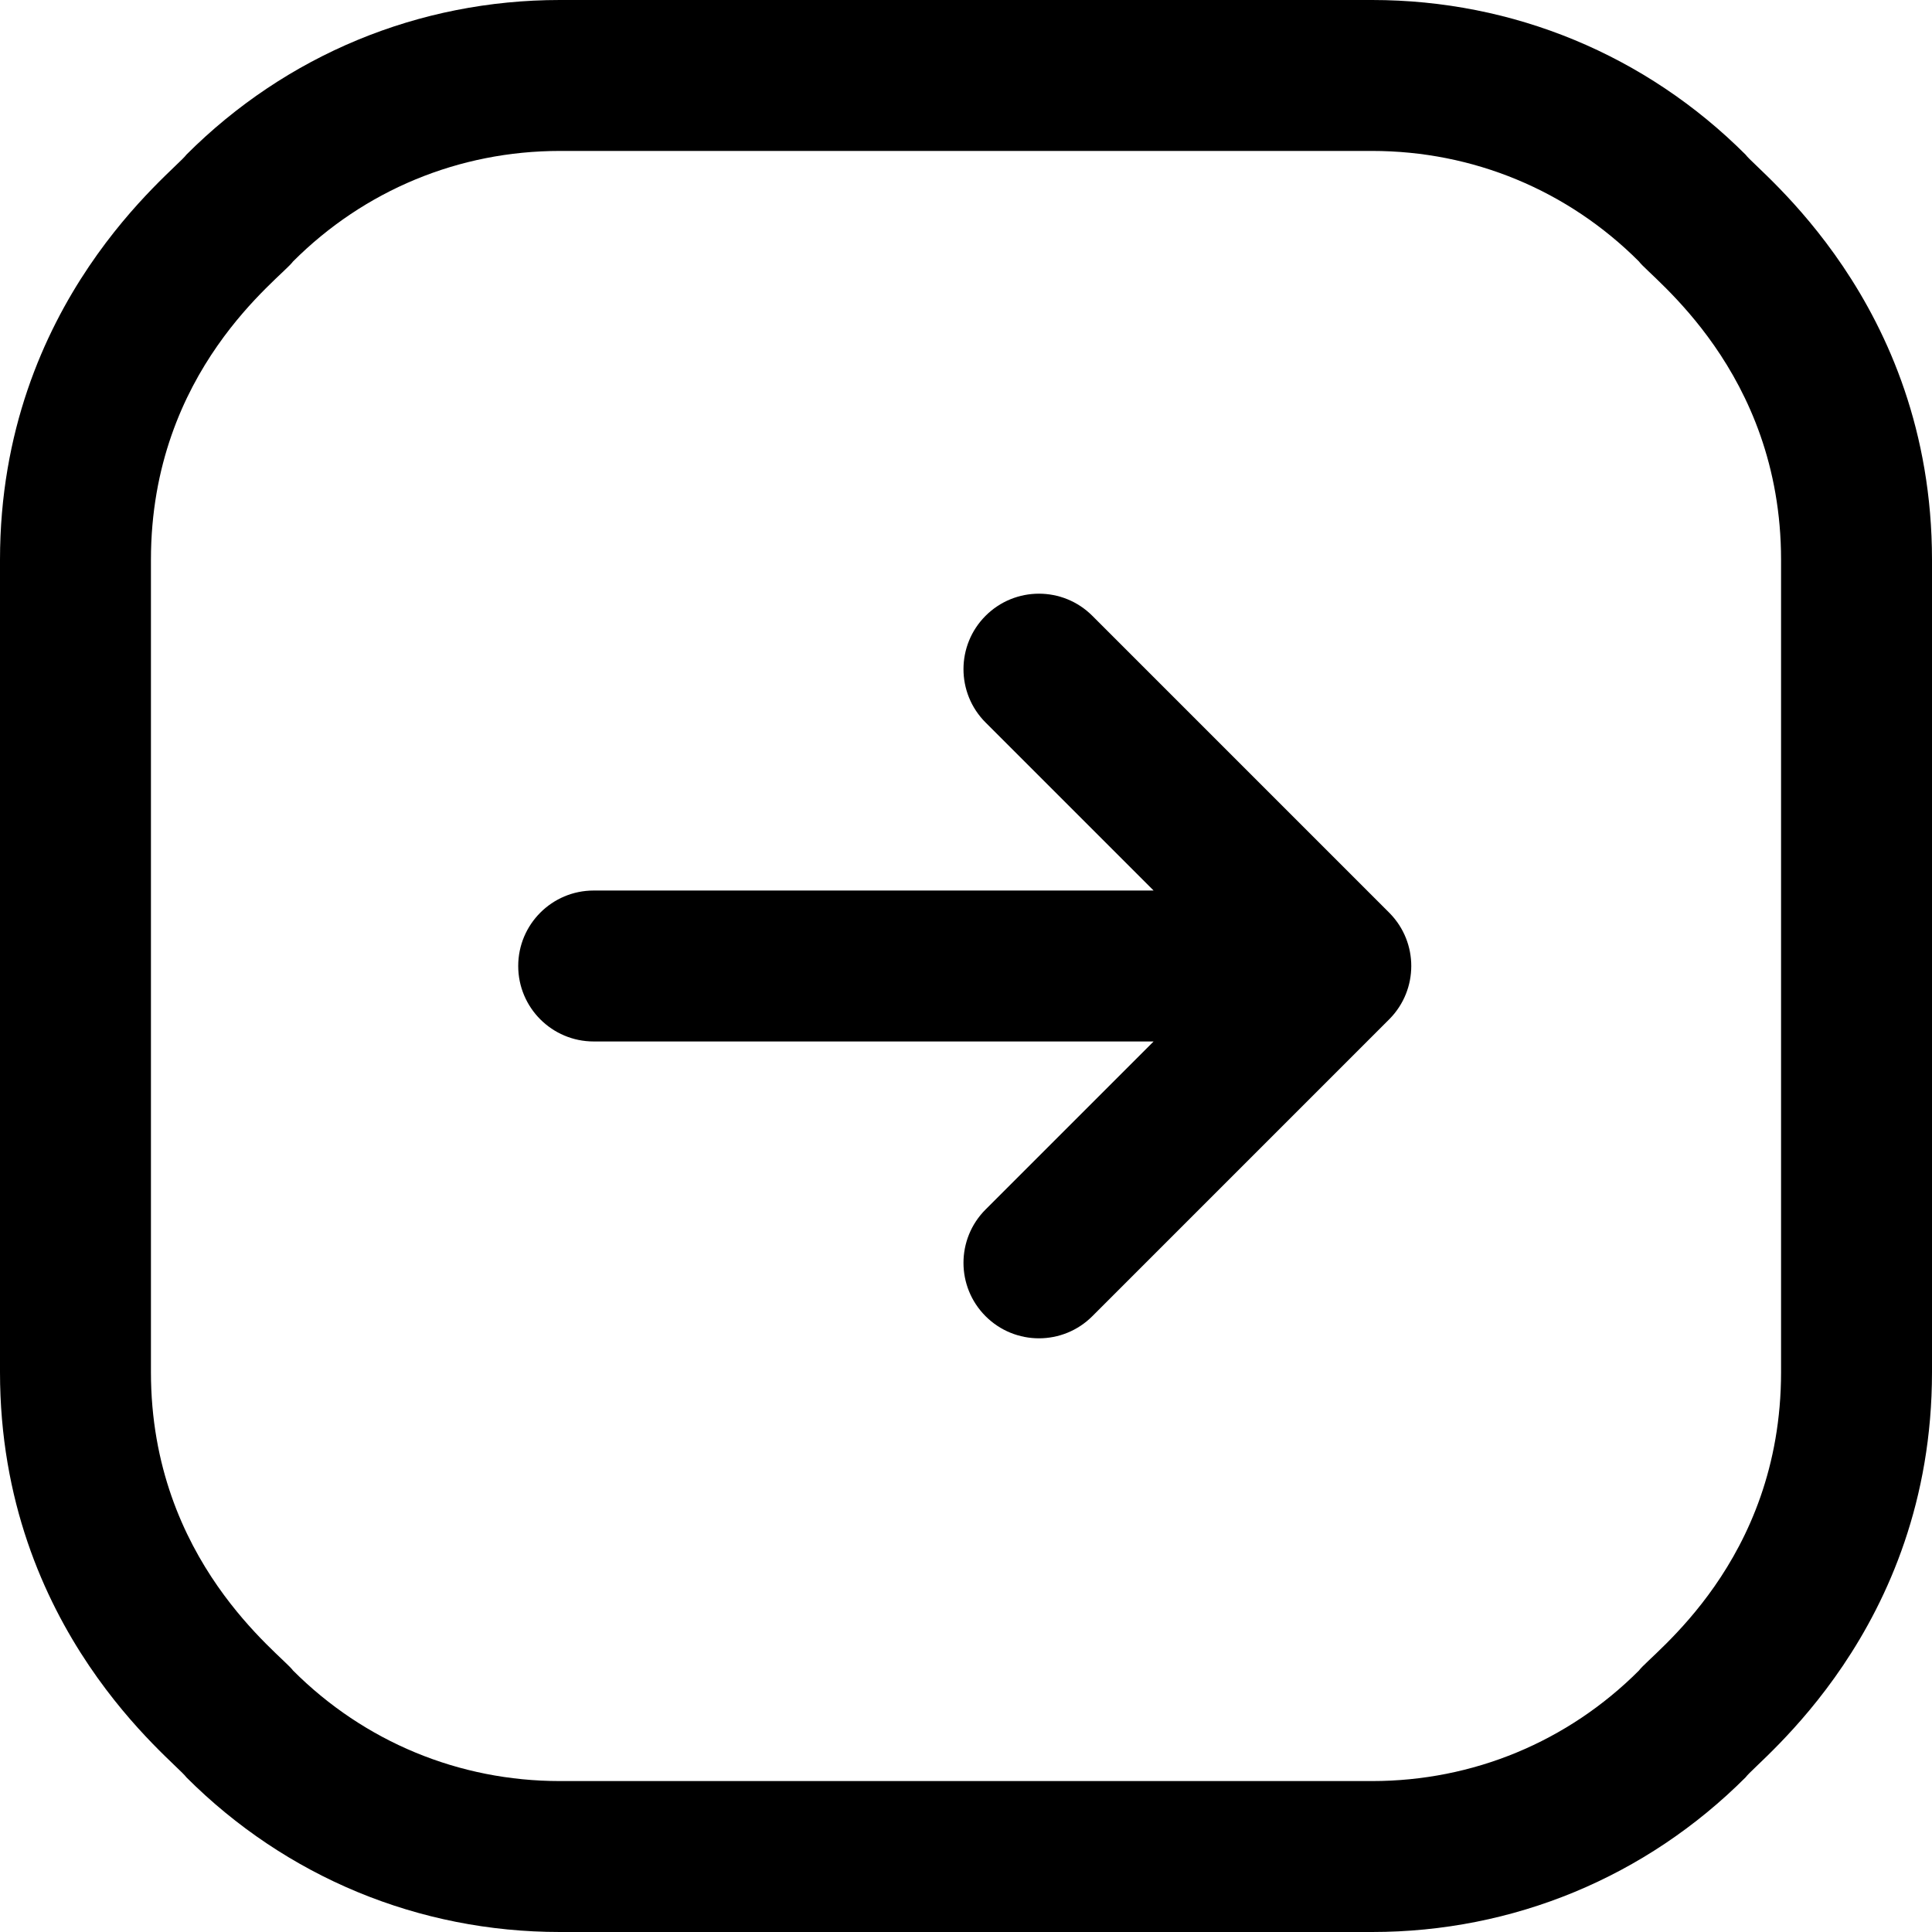
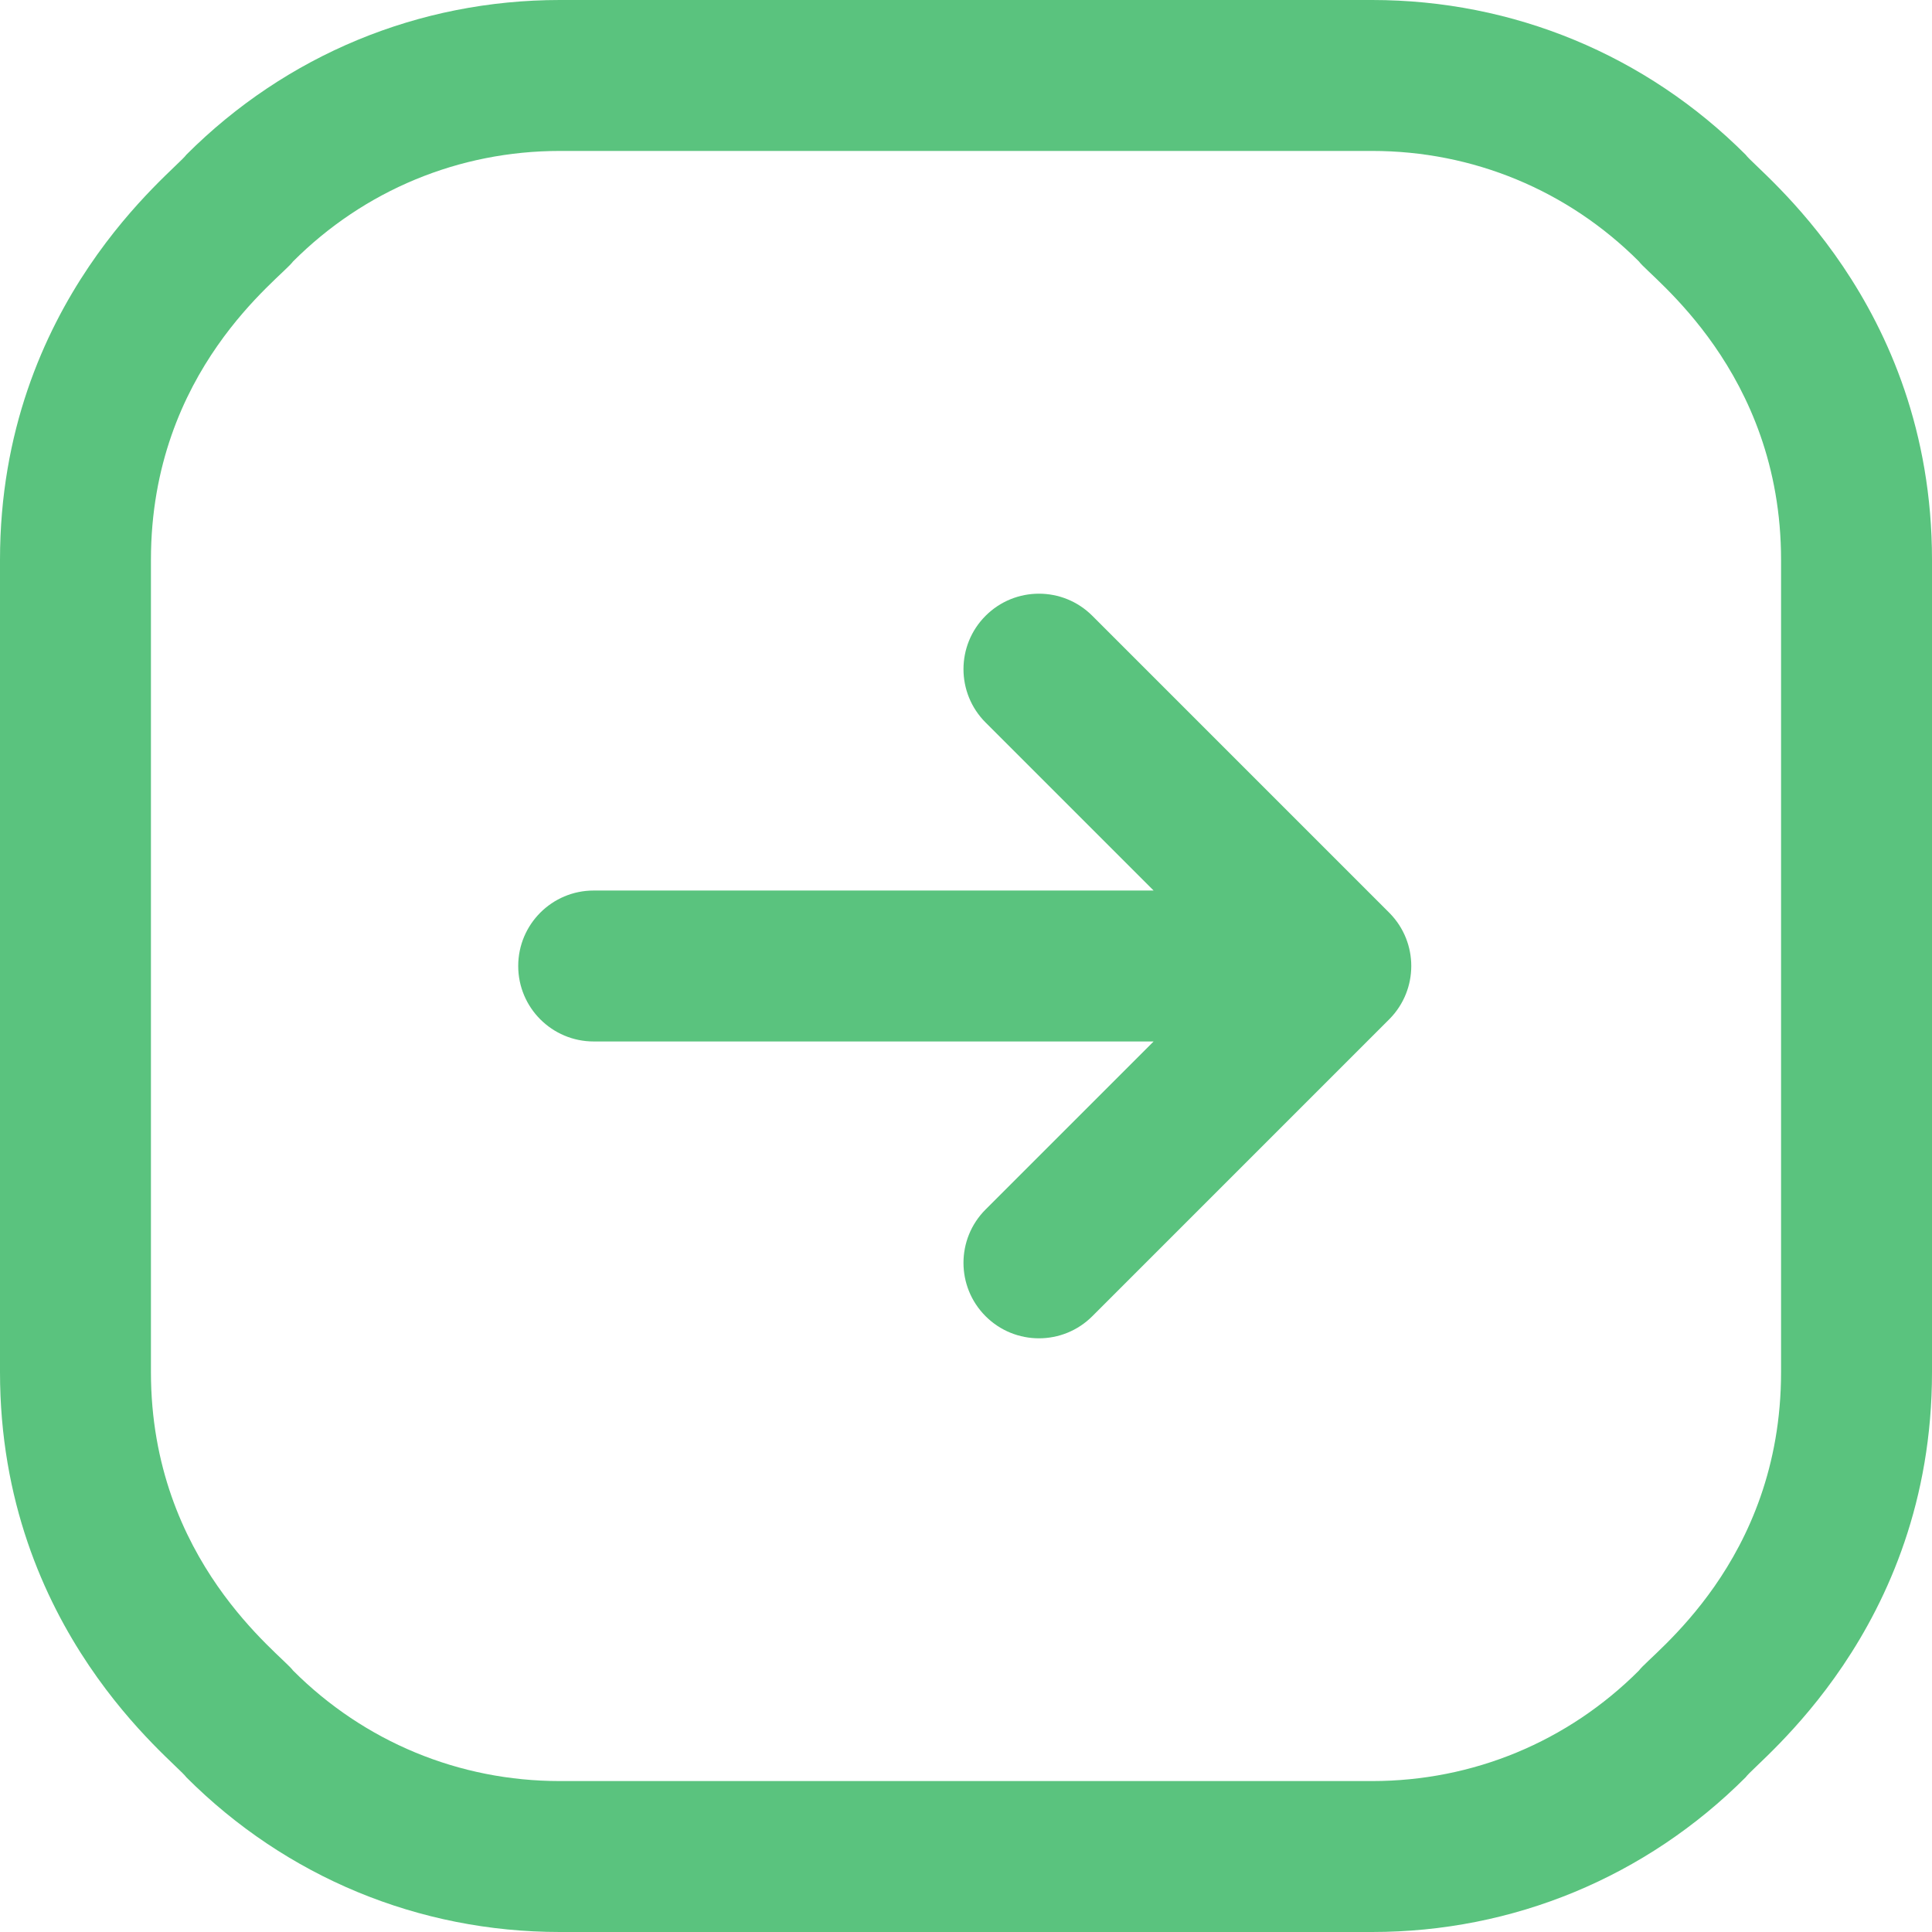
- <svg xmlns="http://www.w3.org/2000/svg" id="Capa_1" enable-background="new 0 0 512 512" height="512" viewBox="0 0 512 512" width="512">
+ <svg xmlns="http://www.w3.org/2000/svg" id="Capa_1" enable-background="new 0 0 512 512" height="512" viewBox="0 0 512 512" fill="#5AC37E" width="512">
  <path d="m368.314 269.968c-11.337 11.337-66.535 66.538-78.839 78.842-7.811 7.811-20.476 7.809-28.285 0-7.811-7.811-7.811-20.475 0-28.285l44.526-44.525h-148.383c-11.046 0-20-8.954-20-20s8.954-20 20-20h148.383l-44.525-44.524c-7.811-7.811-7.811-20.475 0-28.285s20.475-7.811 28.285 0c10.873 10.874 68.184 68.186 78.821 78.824 7.64 7.822 7.568 20.222.017 27.953zm143.686-121.596v215.256c0 68.38-46.371 103.106-49.378 107.367-26.44 26.443-61.598 41.005-98.994 41.005h-215.256c-37.396 0-72.554-14.563-98.995-41.006-2.972-4.212-49.377-38.979-49.377-107.366v-215.256c0-68.38 46.371-103.106 49.378-107.367 26.44-26.442 61.598-41.005 98.994-41.005h215.256c37.396 0 72.554 14.563 98.995 41.006 2.972 4.212 49.377 38.979 49.377 107.366zm-40 0c0-50.109-34.621-74.853-37.662-79.082 0-.001 0-.001 0-.001-18.887-18.888-43.999-29.289-70.71-29.289h-215.256c-26.711 0-51.823 10.401-70.71 29.289-3.151 4.382-37.662 28.708-37.662 79.083v215.256c0 50.109 34.621 74.853 37.662 79.082 18.887 18.889 43.999 29.29 70.71 29.29h215.256c26.711 0 51.823-10.401 70.71-29.289 3.151-4.382 37.662-28.708 37.662-79.083z" />
</svg>
